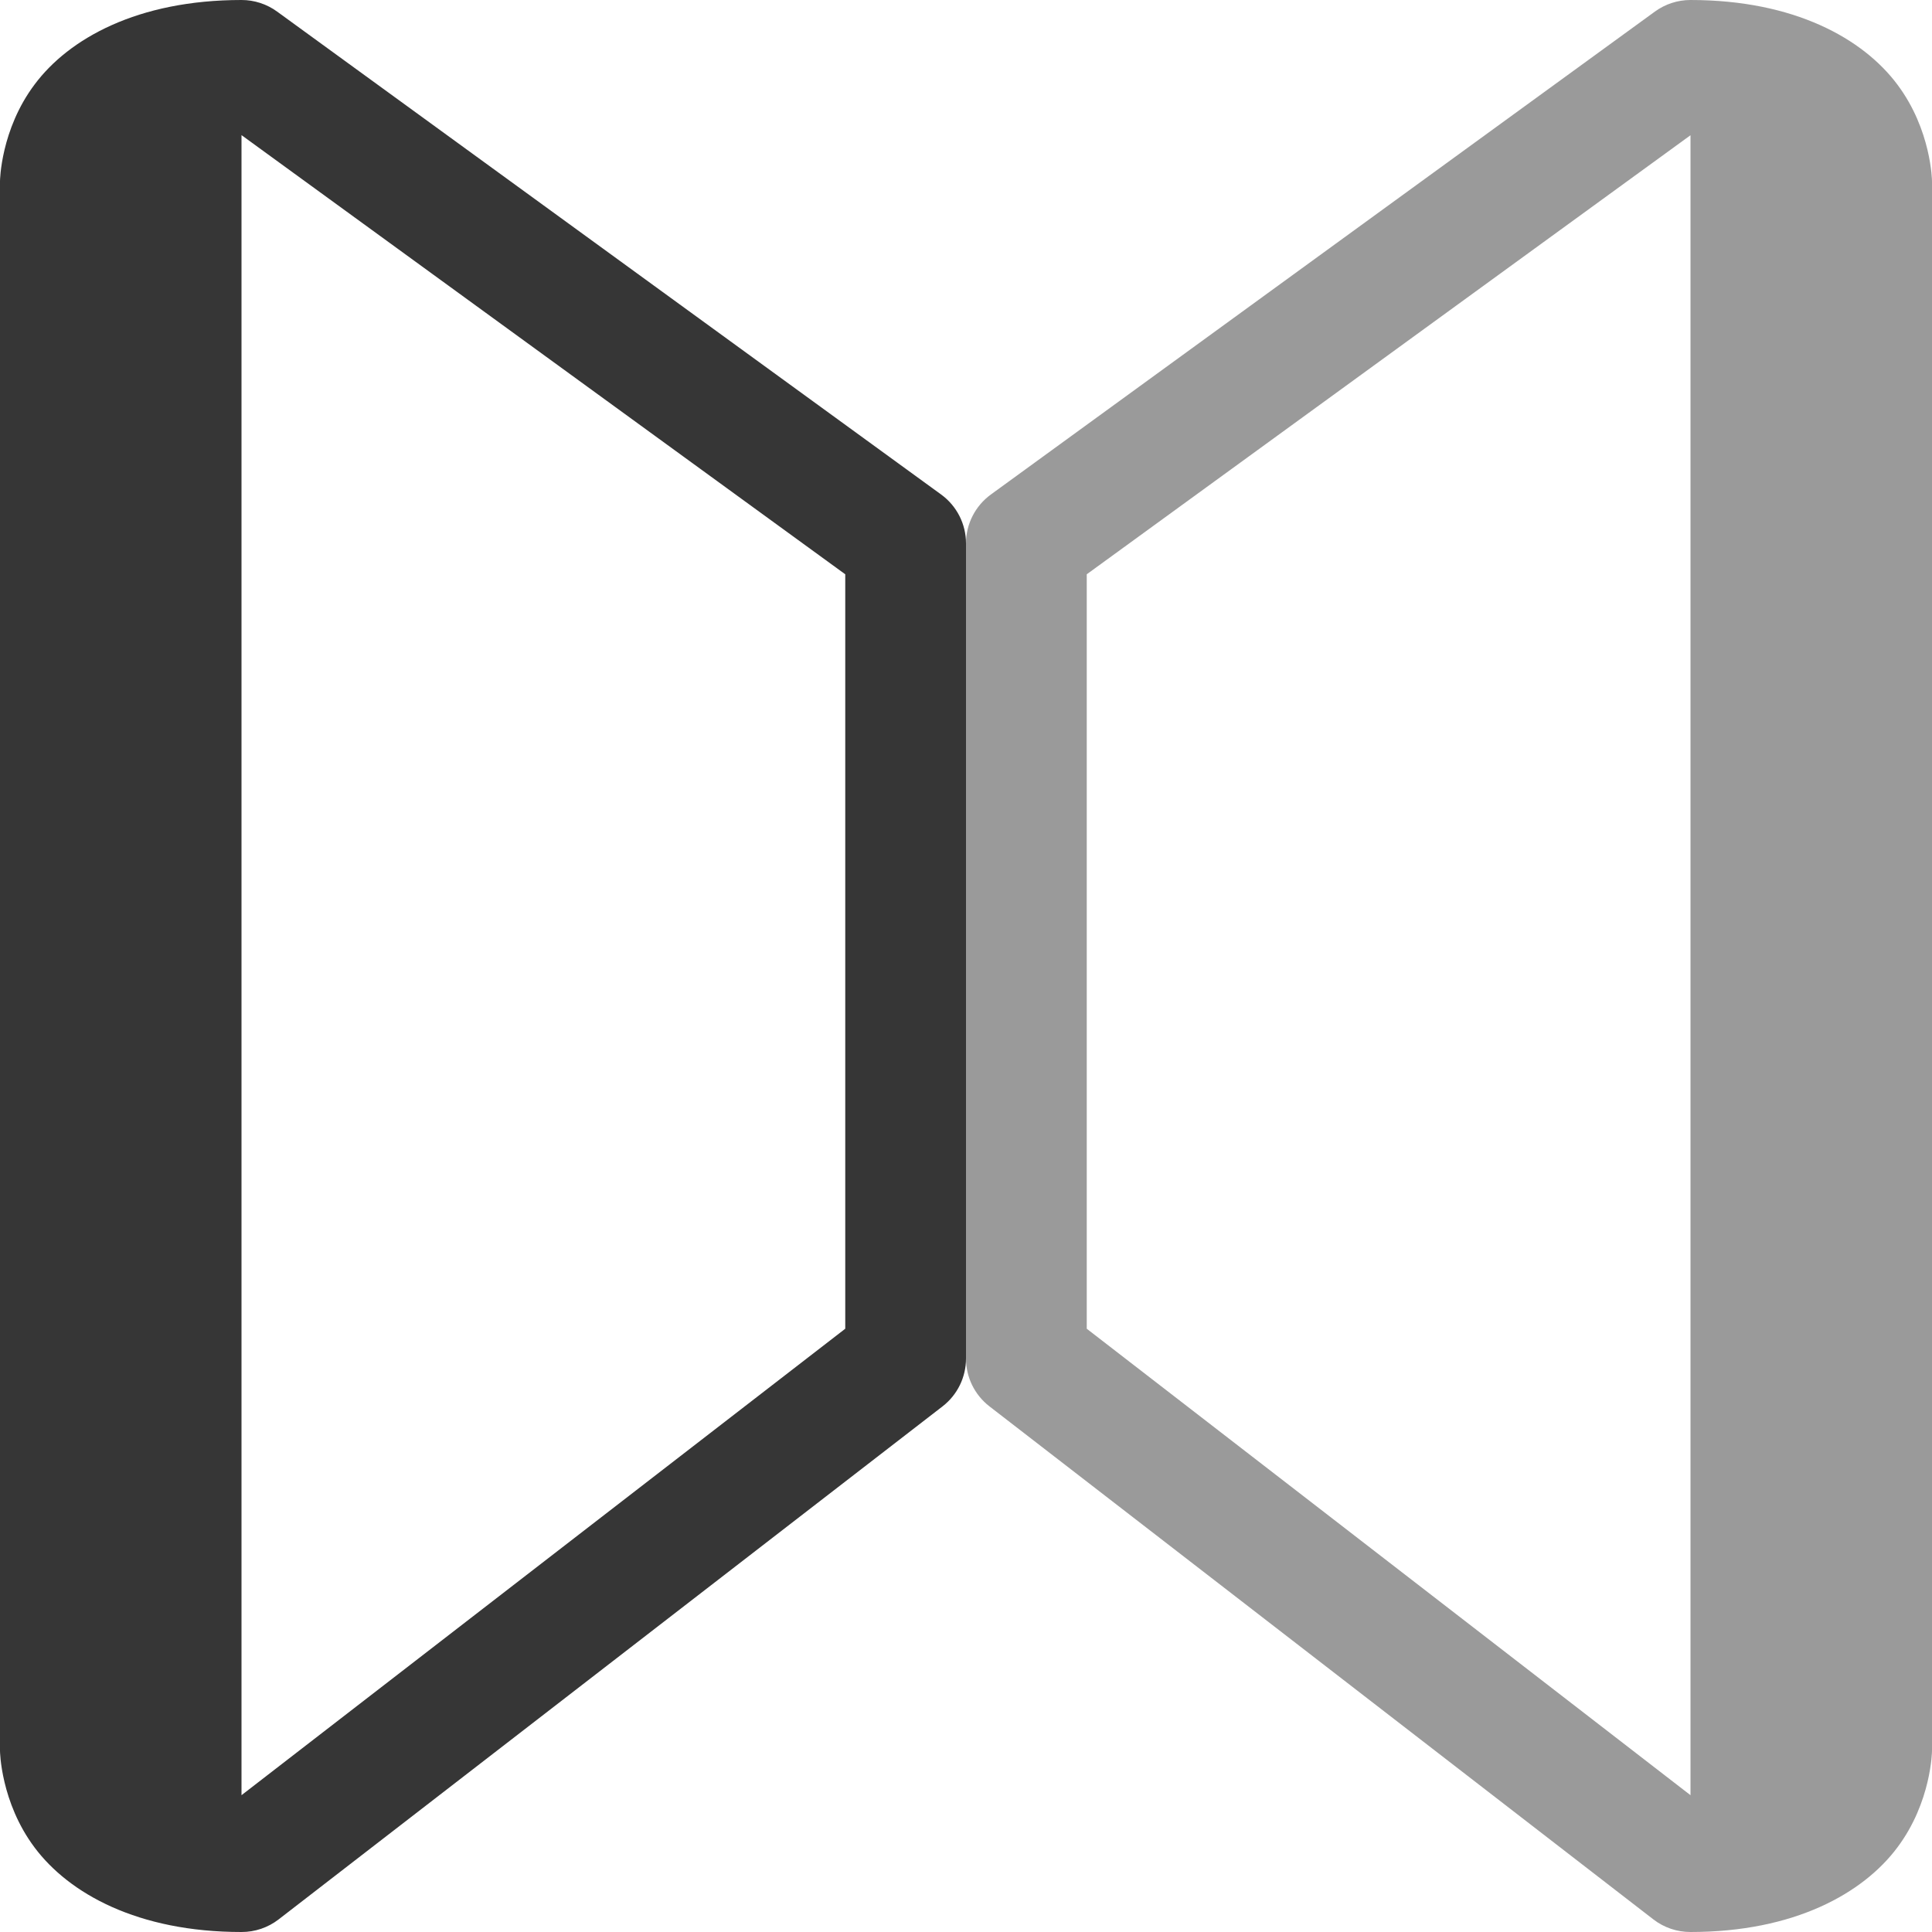
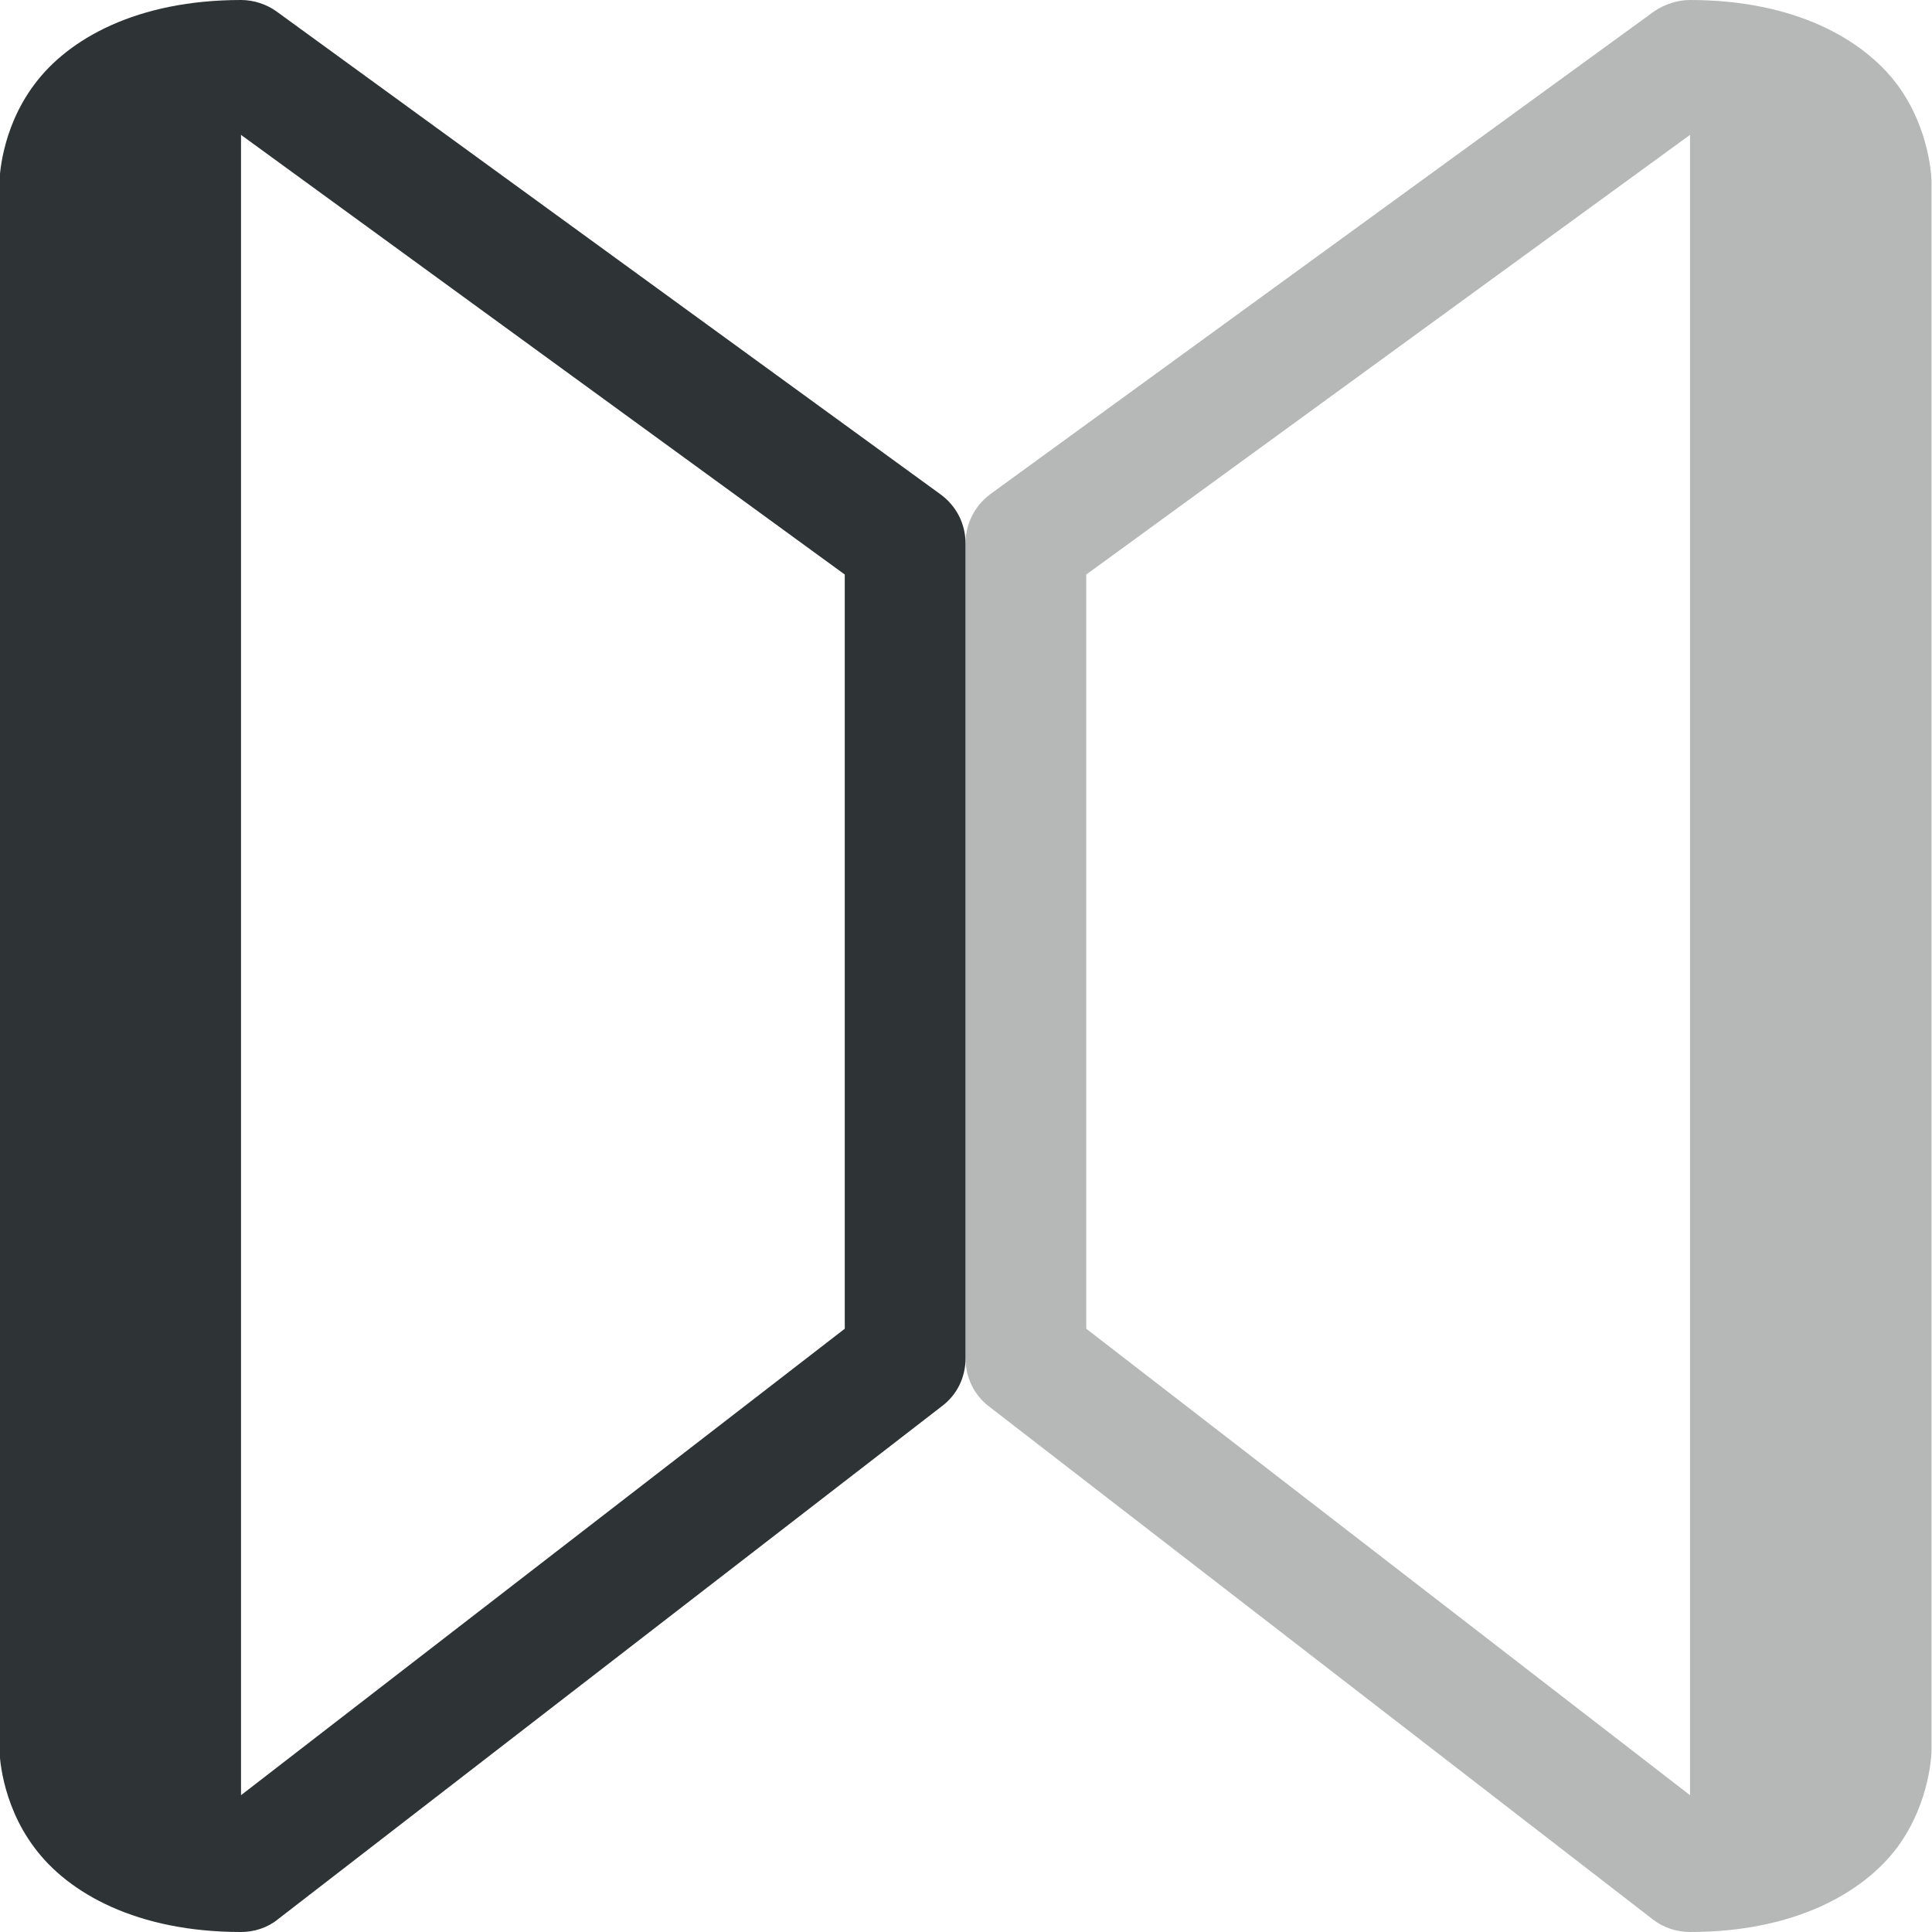
- <svg xmlns="http://www.w3.org/2000/svg" width="16" height="16" version="1.1">
-   <path d="m2 0c-0.861 0-1.43 0.32-1.713 0.699-0.283 0.376-0.287 0.801-0.287 0.801v13s0.004 0.424 0.287 0.801c0.284 0.379 0.852 0.699 1.713 0.699a0.5 0.5 0 0 0 0.307-0.104l5.5-4.25a0.5 0.5 0 0 0 0.193-0.396v-6.75a0.5 0.5 0 0 0-0.205-0.404l-5.5-4a0.5 0.5 0 0 0-0.295-0.096zm0 1.119 5 3.637v6.248l-5 3.863v-13.748z" fill="#363636" />
-   <path d="m14 0a0.5 0.5 0 0 0-0.295 0.096l-5.5 4a0.5 0.5 0 0 0-0.205 0.404v6.75a0.5 0.5 0 0 0 0.193 0.396l5.5 4.25a0.5 0.5 0 0 0 0.307 0.104c0.861 0 1.43-0.321 1.713-0.7 0.283-0.377 0.287-0.8 0.287-0.8v-13s-4e-3 -0.423-0.287-0.8c-0.284-0.38-0.853-0.7-1.713-0.7zm0 1.12v13.747l-5-3.863v-6.248z" fill="#363636" opacity=".5" />
+ <svg xmlns="http://www.w3.org/2000/svg" height="16px" viewBox="0 0 16 16" width="16px">
+   <g fill="#2e3436">
+     <path d="m 1.996 0 c -0.859 0 -1.43 0.32 -1.711 0.699 c -0.285 0.379 -0.289 0.801 -0.289 0.801 v 13 s 0.004 0.422 0.289 0.801 c 0.281 0.379 0.852 0.699 1.711 0.699 c 0.109 0 0.219 -0.035 0.305 -0.105 l 5.5 -4.25 c 0.125 -0.094 0.195 -0.238 0.195 -0.395 v -6.75 c 0 -0.16 -0.074 -0.309 -0.207 -0.406 l -5.5 -4 c -0.082 -0.059 -0.188 -0.094 -0.293 -0.094 z m 0 1.117 l 5 3.641 v 6.246 l -5 3.863 z m 0 0" />
+     <path d="m 13.996 0 c -0.105 0 -0.211 0.035 -0.297 0.094 l -5.5 4 c -0.129 0.098 -0.203 0.246 -0.203 0.406 v 6.75 c 0 0.156 0.07 0.301 0.191 0.395 l 5.5 4.25 c 0.09 0.07 0.199 0.105 0.309 0.105 c 0.859 0 1.43 -0.32 1.715 -0.699 c 0.281 -0.379 0.285 -0.801 0.285 -0.801 v -13 s -0.004 -0.422 -0.285 -0.801 c -0.285 -0.379 -0.855 -0.699 -1.715 -0.699 z m 0 1.117 v 13.75 l -5 -3.863 v -6.246 z m 0 0" fill-opacity="0.349" />
+   </g>
</svg>
